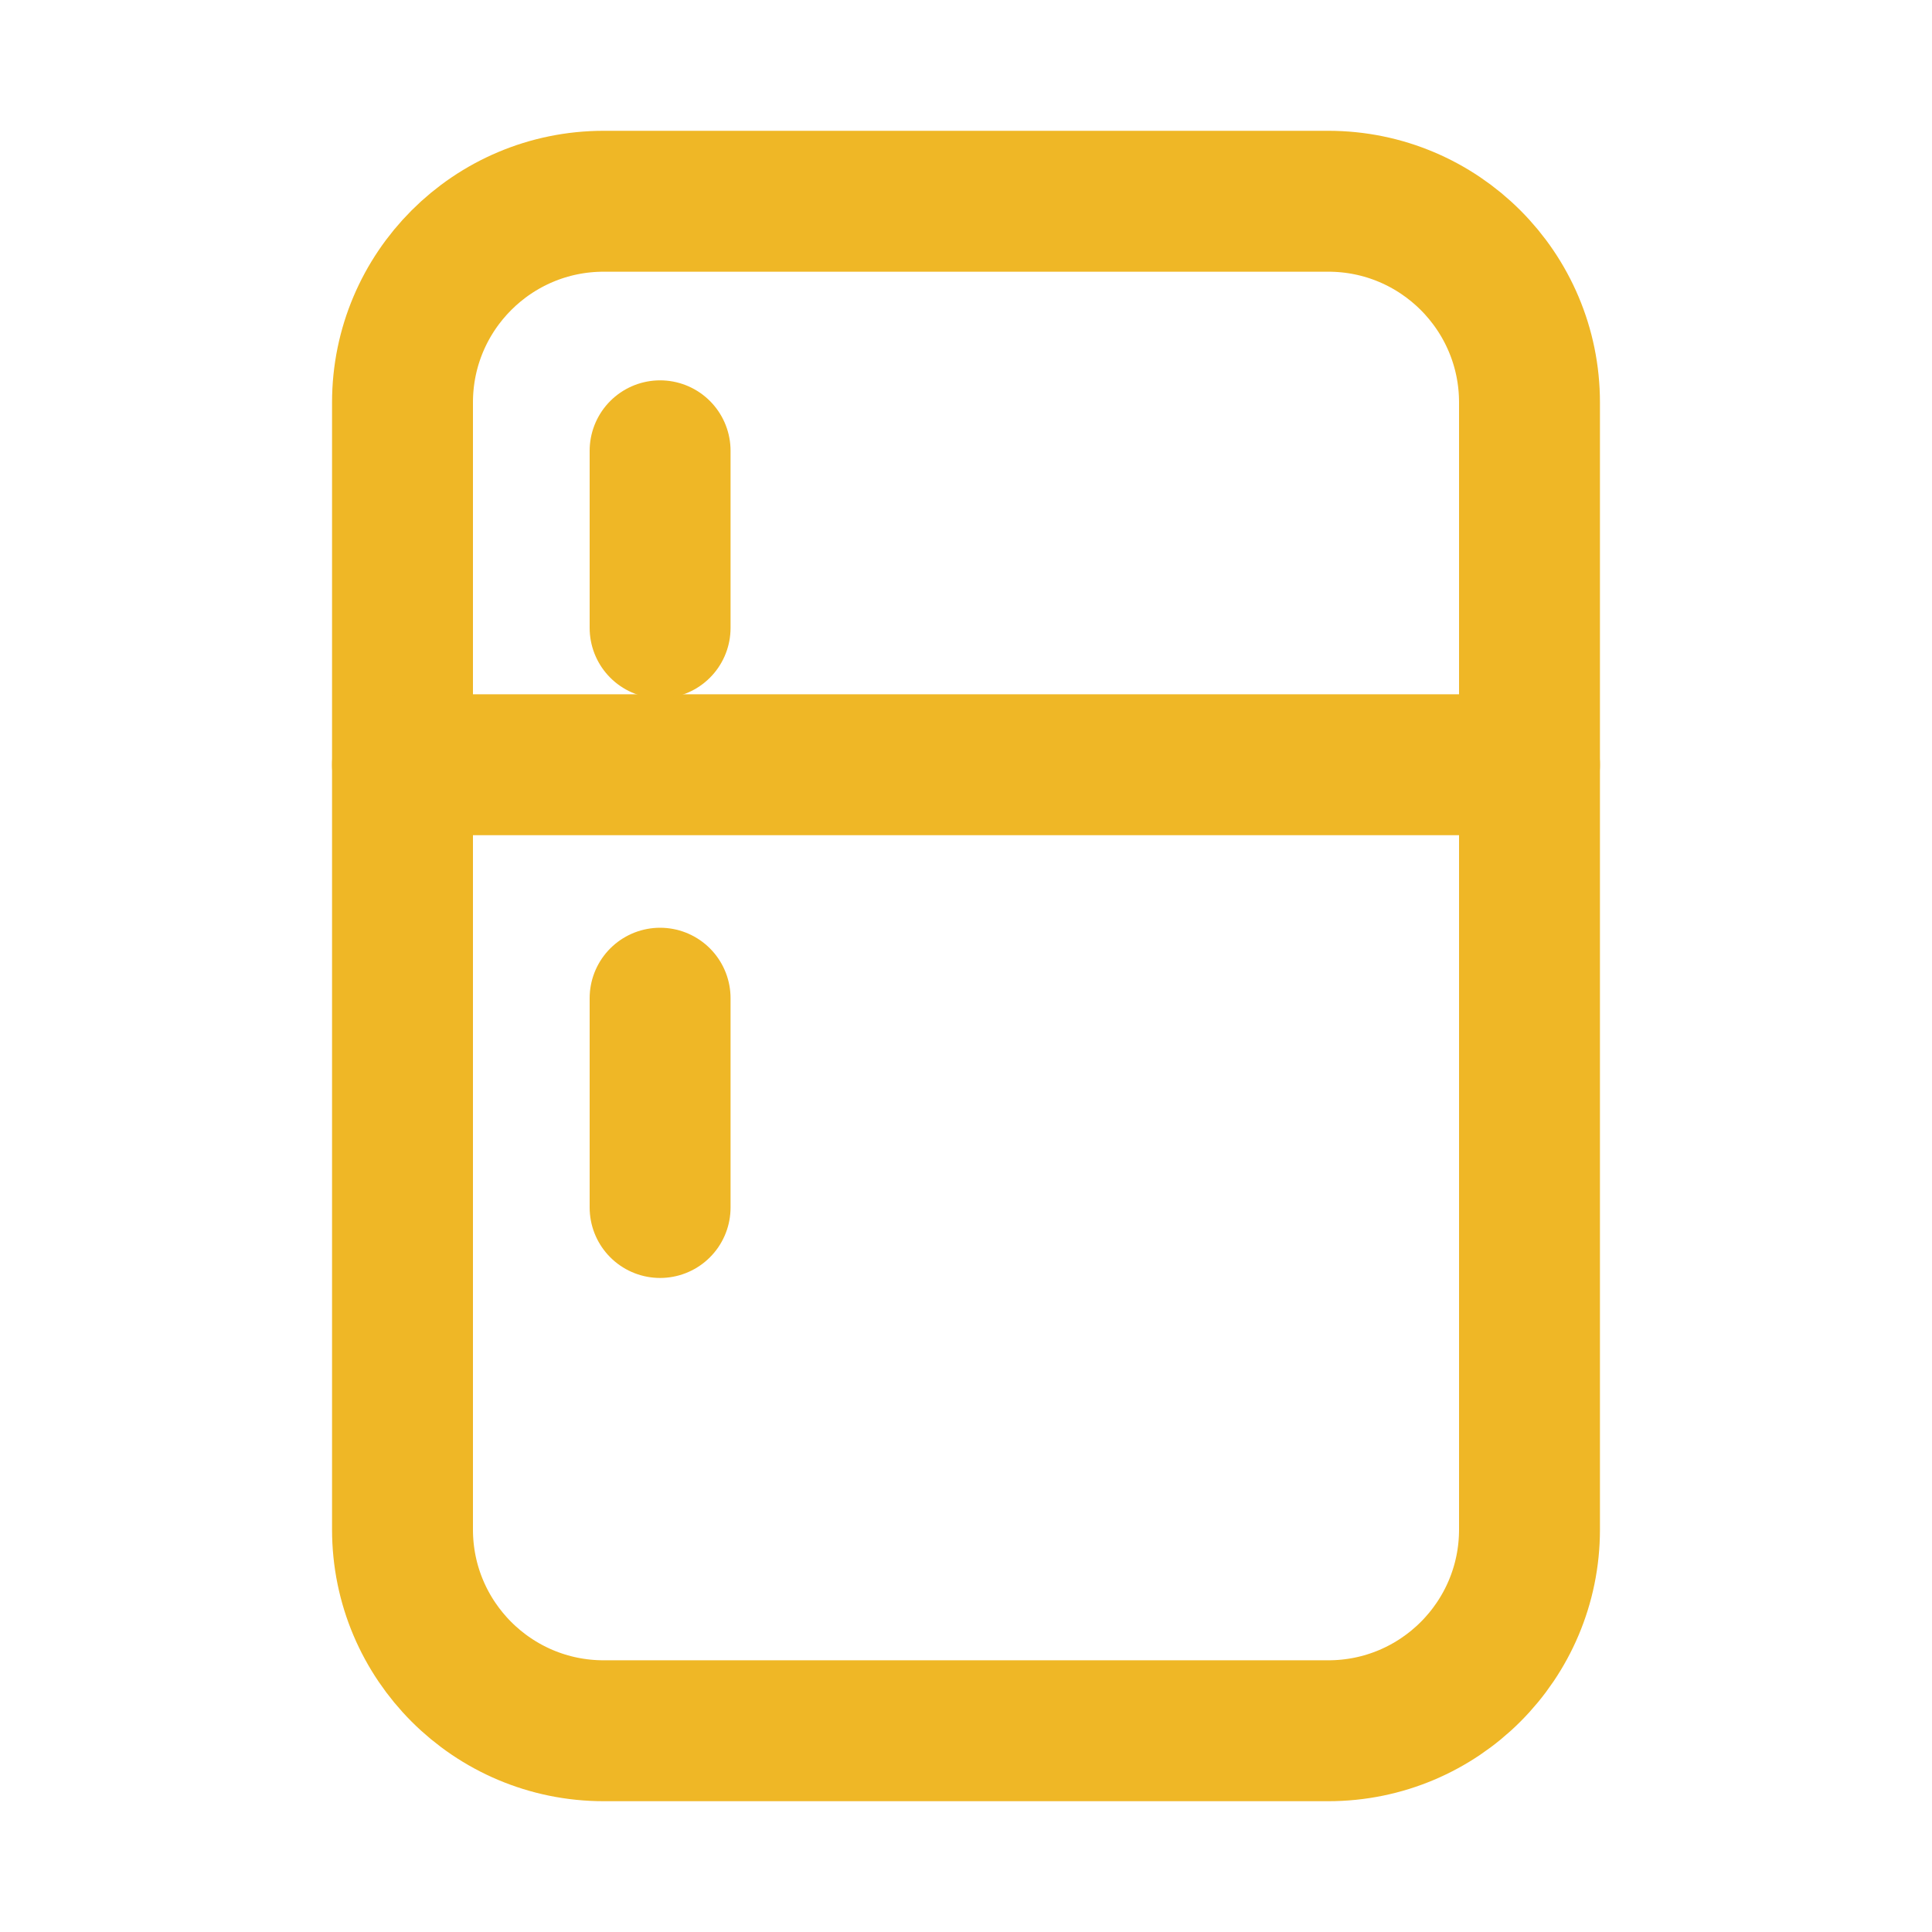
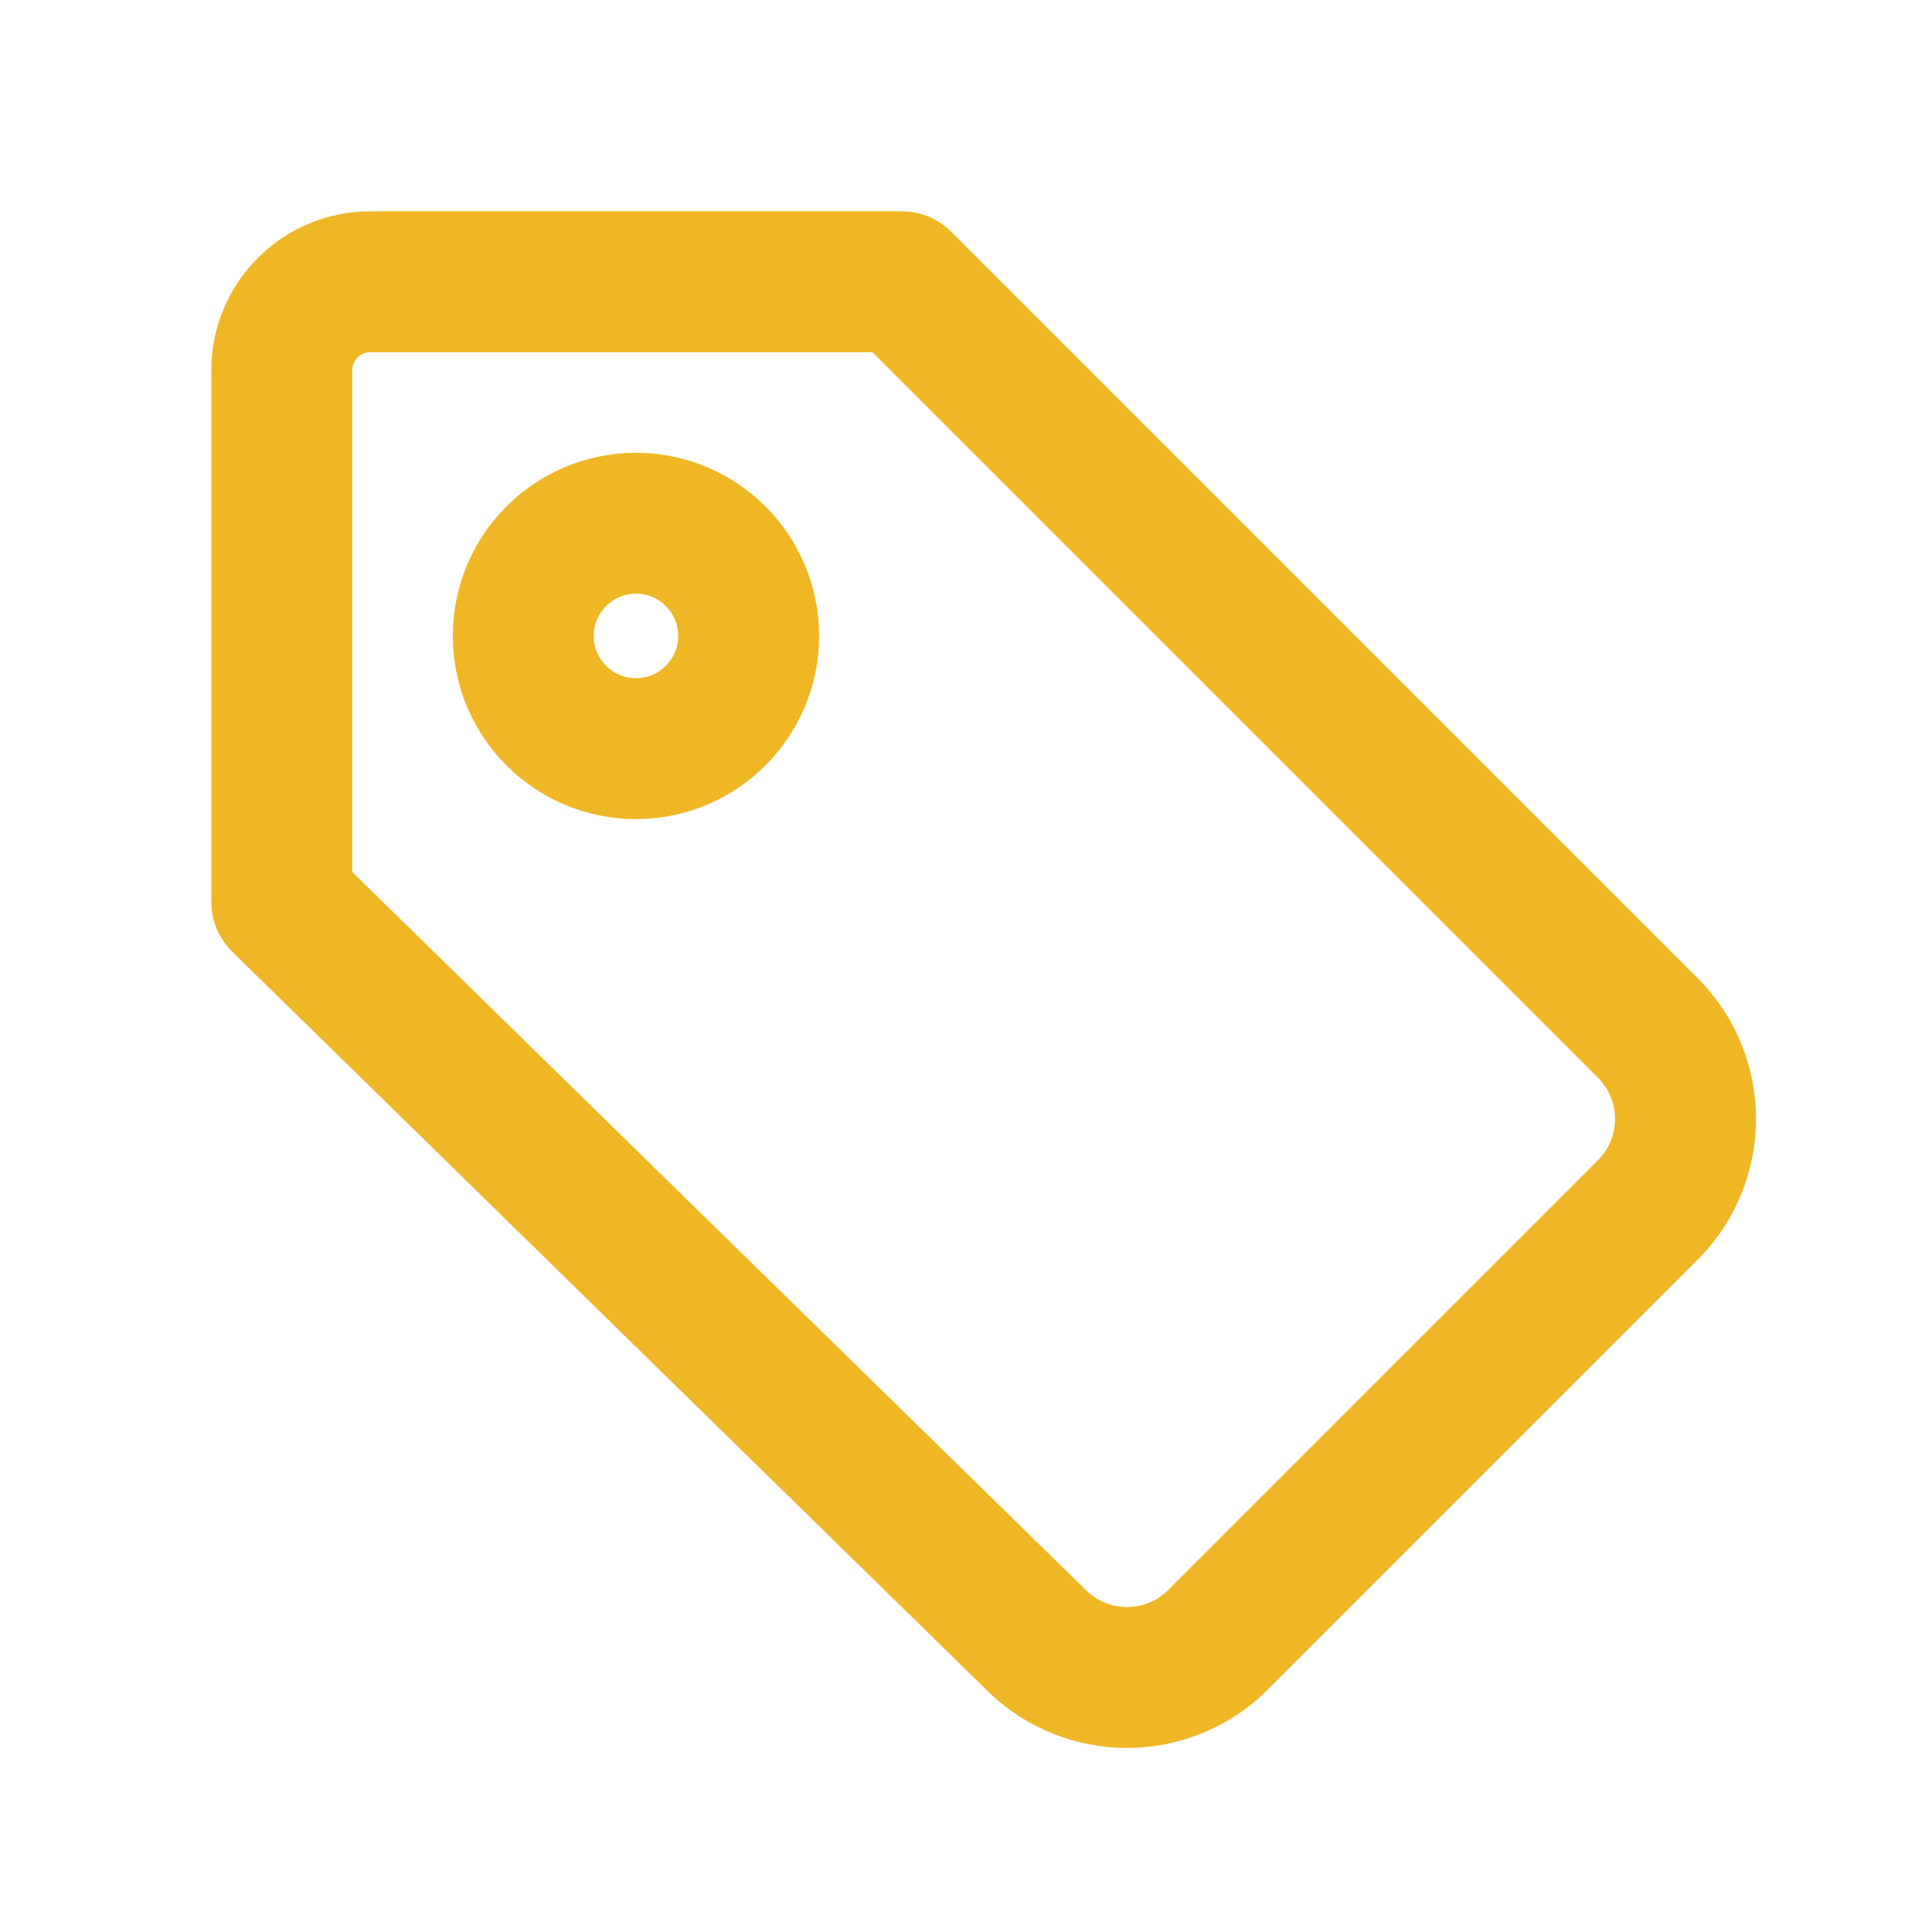
<svg xmlns="http://www.w3.org/2000/svg" preserveAspectRatio="none" overflow="visible" style="display: block;" width="30" height="30" viewBox="0 0 30 30" fill="none">
  <g id="Icon">
-     <path id="Vector" d="M20.625 3.125H9.375C7.649 3.125 6.25 4.524 6.25 6.25V23.75C6.25 25.476 7.649 26.875 9.375 26.875H20.625C22.351 26.875 23.75 25.476 23.75 23.75V6.25C23.75 4.524 22.351 3.125 20.625 3.125Z" stroke="#EFB726" stroke-width="2.188" stroke-linecap="round" stroke-linejoin="round" />
-     <path id="Vector_2" d="M6.25 11.875H23.75" stroke="#EFB726" stroke-width="2.188" stroke-linecap="round" stroke-linejoin="round" />
-     <path id="Vector_3" d="M10.25 7V9.75" stroke="#EFB726" stroke-width="2.188" stroke-linecap="round" stroke-linejoin="round" />
-     <path id="Vector_4" d="M10.25 15.5V18.75" stroke="#EFB726" stroke-width="2.188" stroke-linecap="round" stroke-linejoin="round" />
+     <path id="Vector" d="M4.375 14V5.75C4.375 5.385 4.52 5.036 4.778 4.778C5.036 4.52 5.385 4.375 5.75 4.375H14L25.625 16C25.977 16.371 26.173 16.863 26.173 17.375C26.173 17.887 25.977 18.379 25.625 18.75L18.875 25.5C18.504 25.852 18.012 26.048 17.5 26.048C16.988 26.048 16.496 25.852 16.125 25.5L4.375 14Z" stroke="#EFB726" stroke-width="2.188" stroke-linecap="round" stroke-linejoin="round" />
+     <path id="Vector_2" d="M9.875 11.625C10.841 11.625 11.625 10.841 11.625 9.875C11.625 8.909 10.841 8.125 9.875 8.125C8.909 8.125 8.125 8.909 8.125 9.875C8.125 10.841 8.909 11.625 9.875 11.625Z" stroke="#EFB726" stroke-width="2.188" stroke-linecap="round" stroke-linejoin="round" />
  </g>
</svg>
